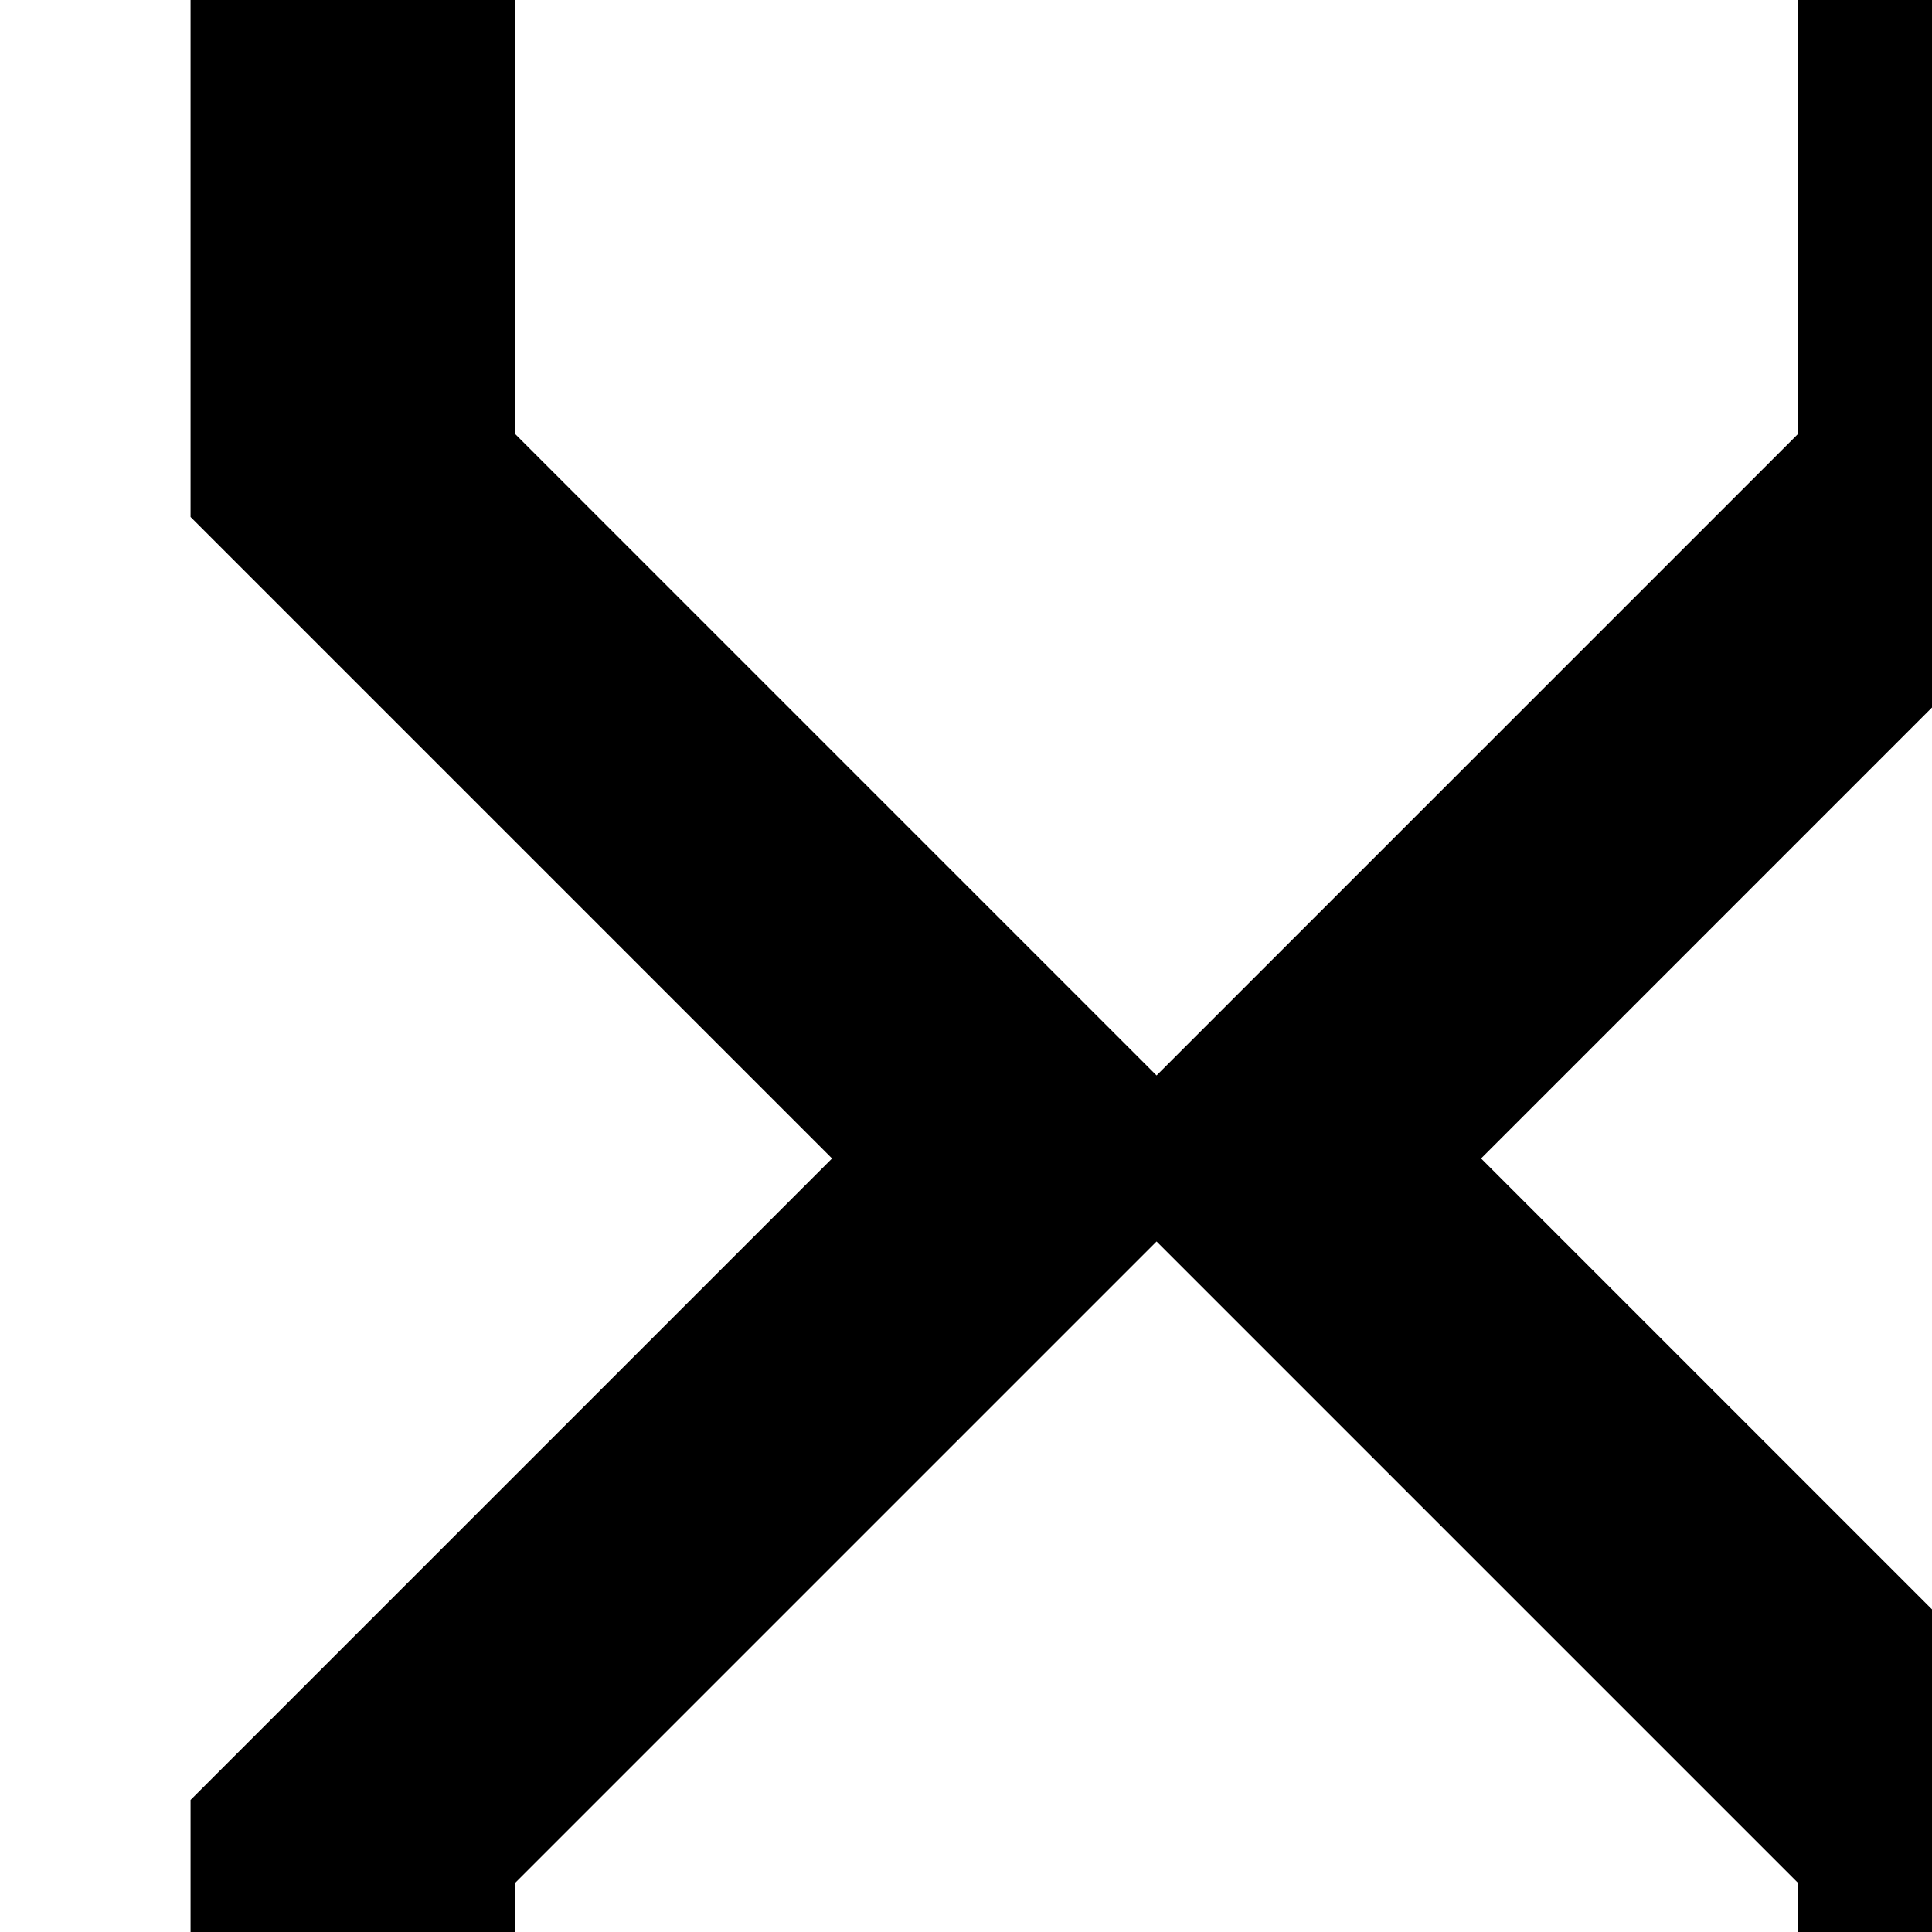
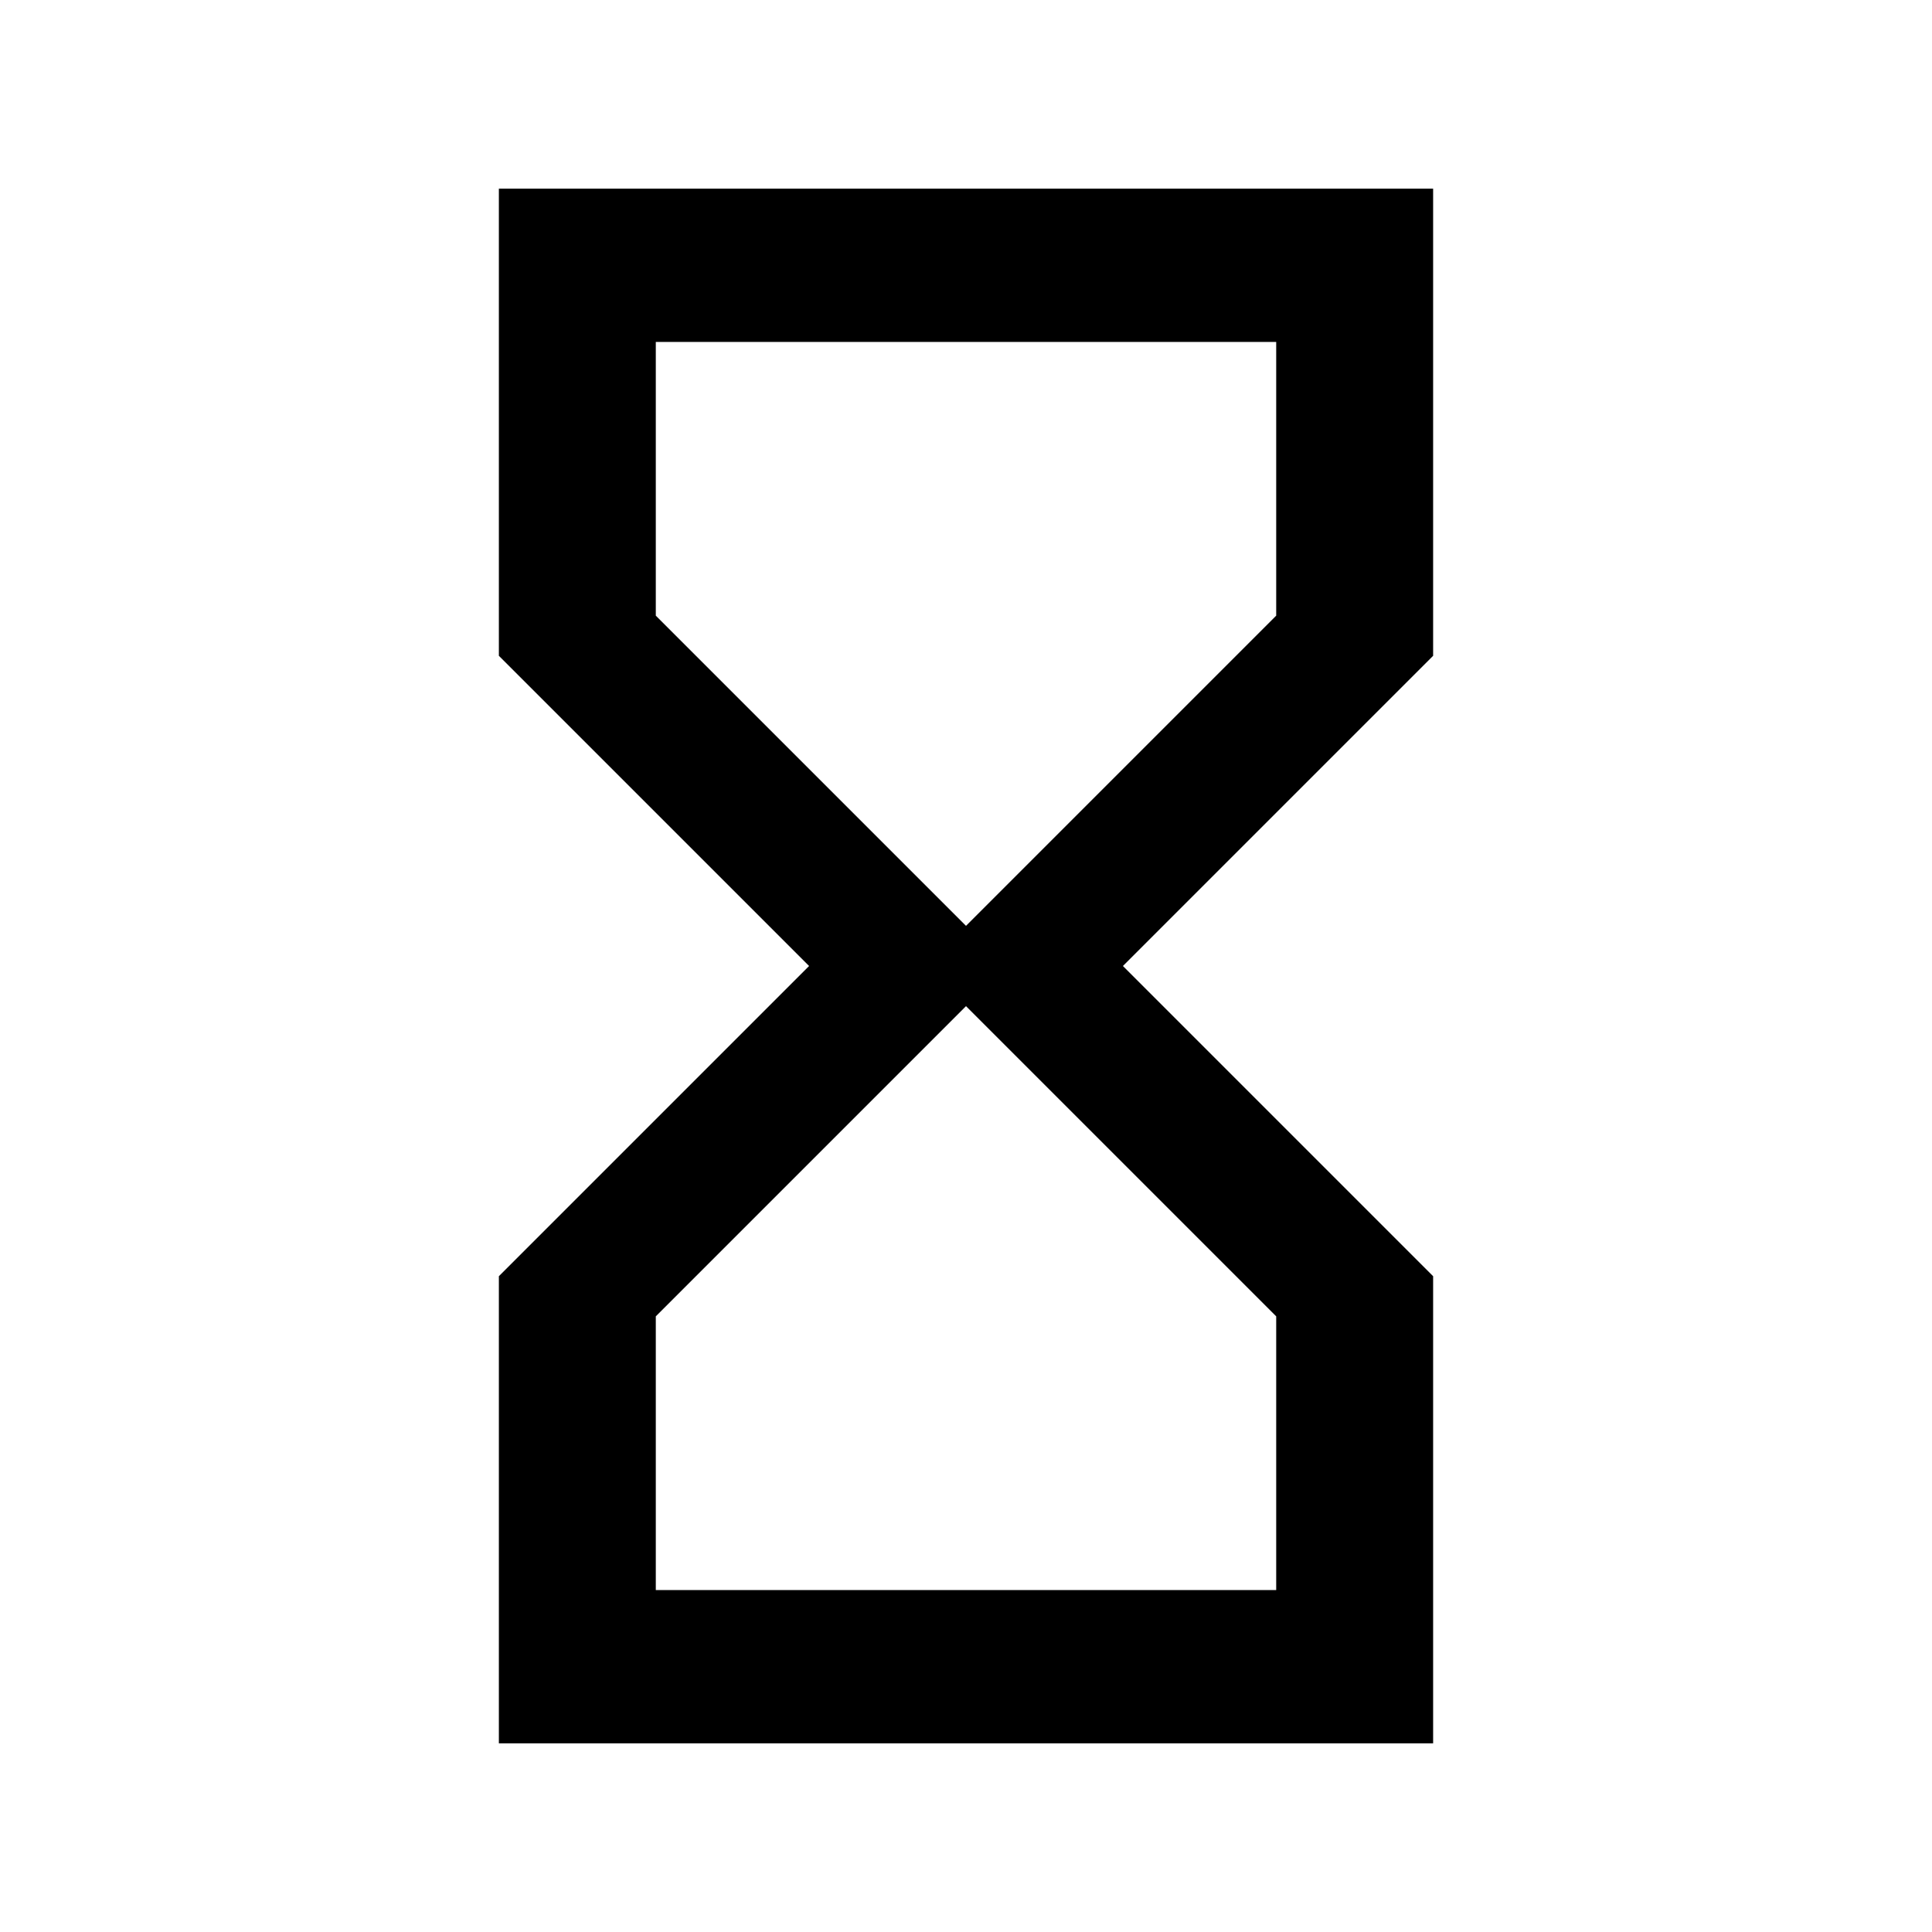
<svg xmlns="http://www.w3.org/2000/svg" viewBox="0 0 1024 1024">
-   <path d="M101 1466V954L441 614L101 274V-238H1125V274L785 614L1125 954V1466ZM953 230V-70H273V230L613 570ZM613 658 273 998V1298H953V998Z" />
+   <path d="M101 1466V954L441 614L101 274V-238H1125V274L785 614L1125 954V1466ZM953 230V-70H273V230L613 570ZM613 658 273 998V1298H953V998Z" transform="translate(215.5728 808.9108) scale(0.483568 -0.483568)" />
</svg>
